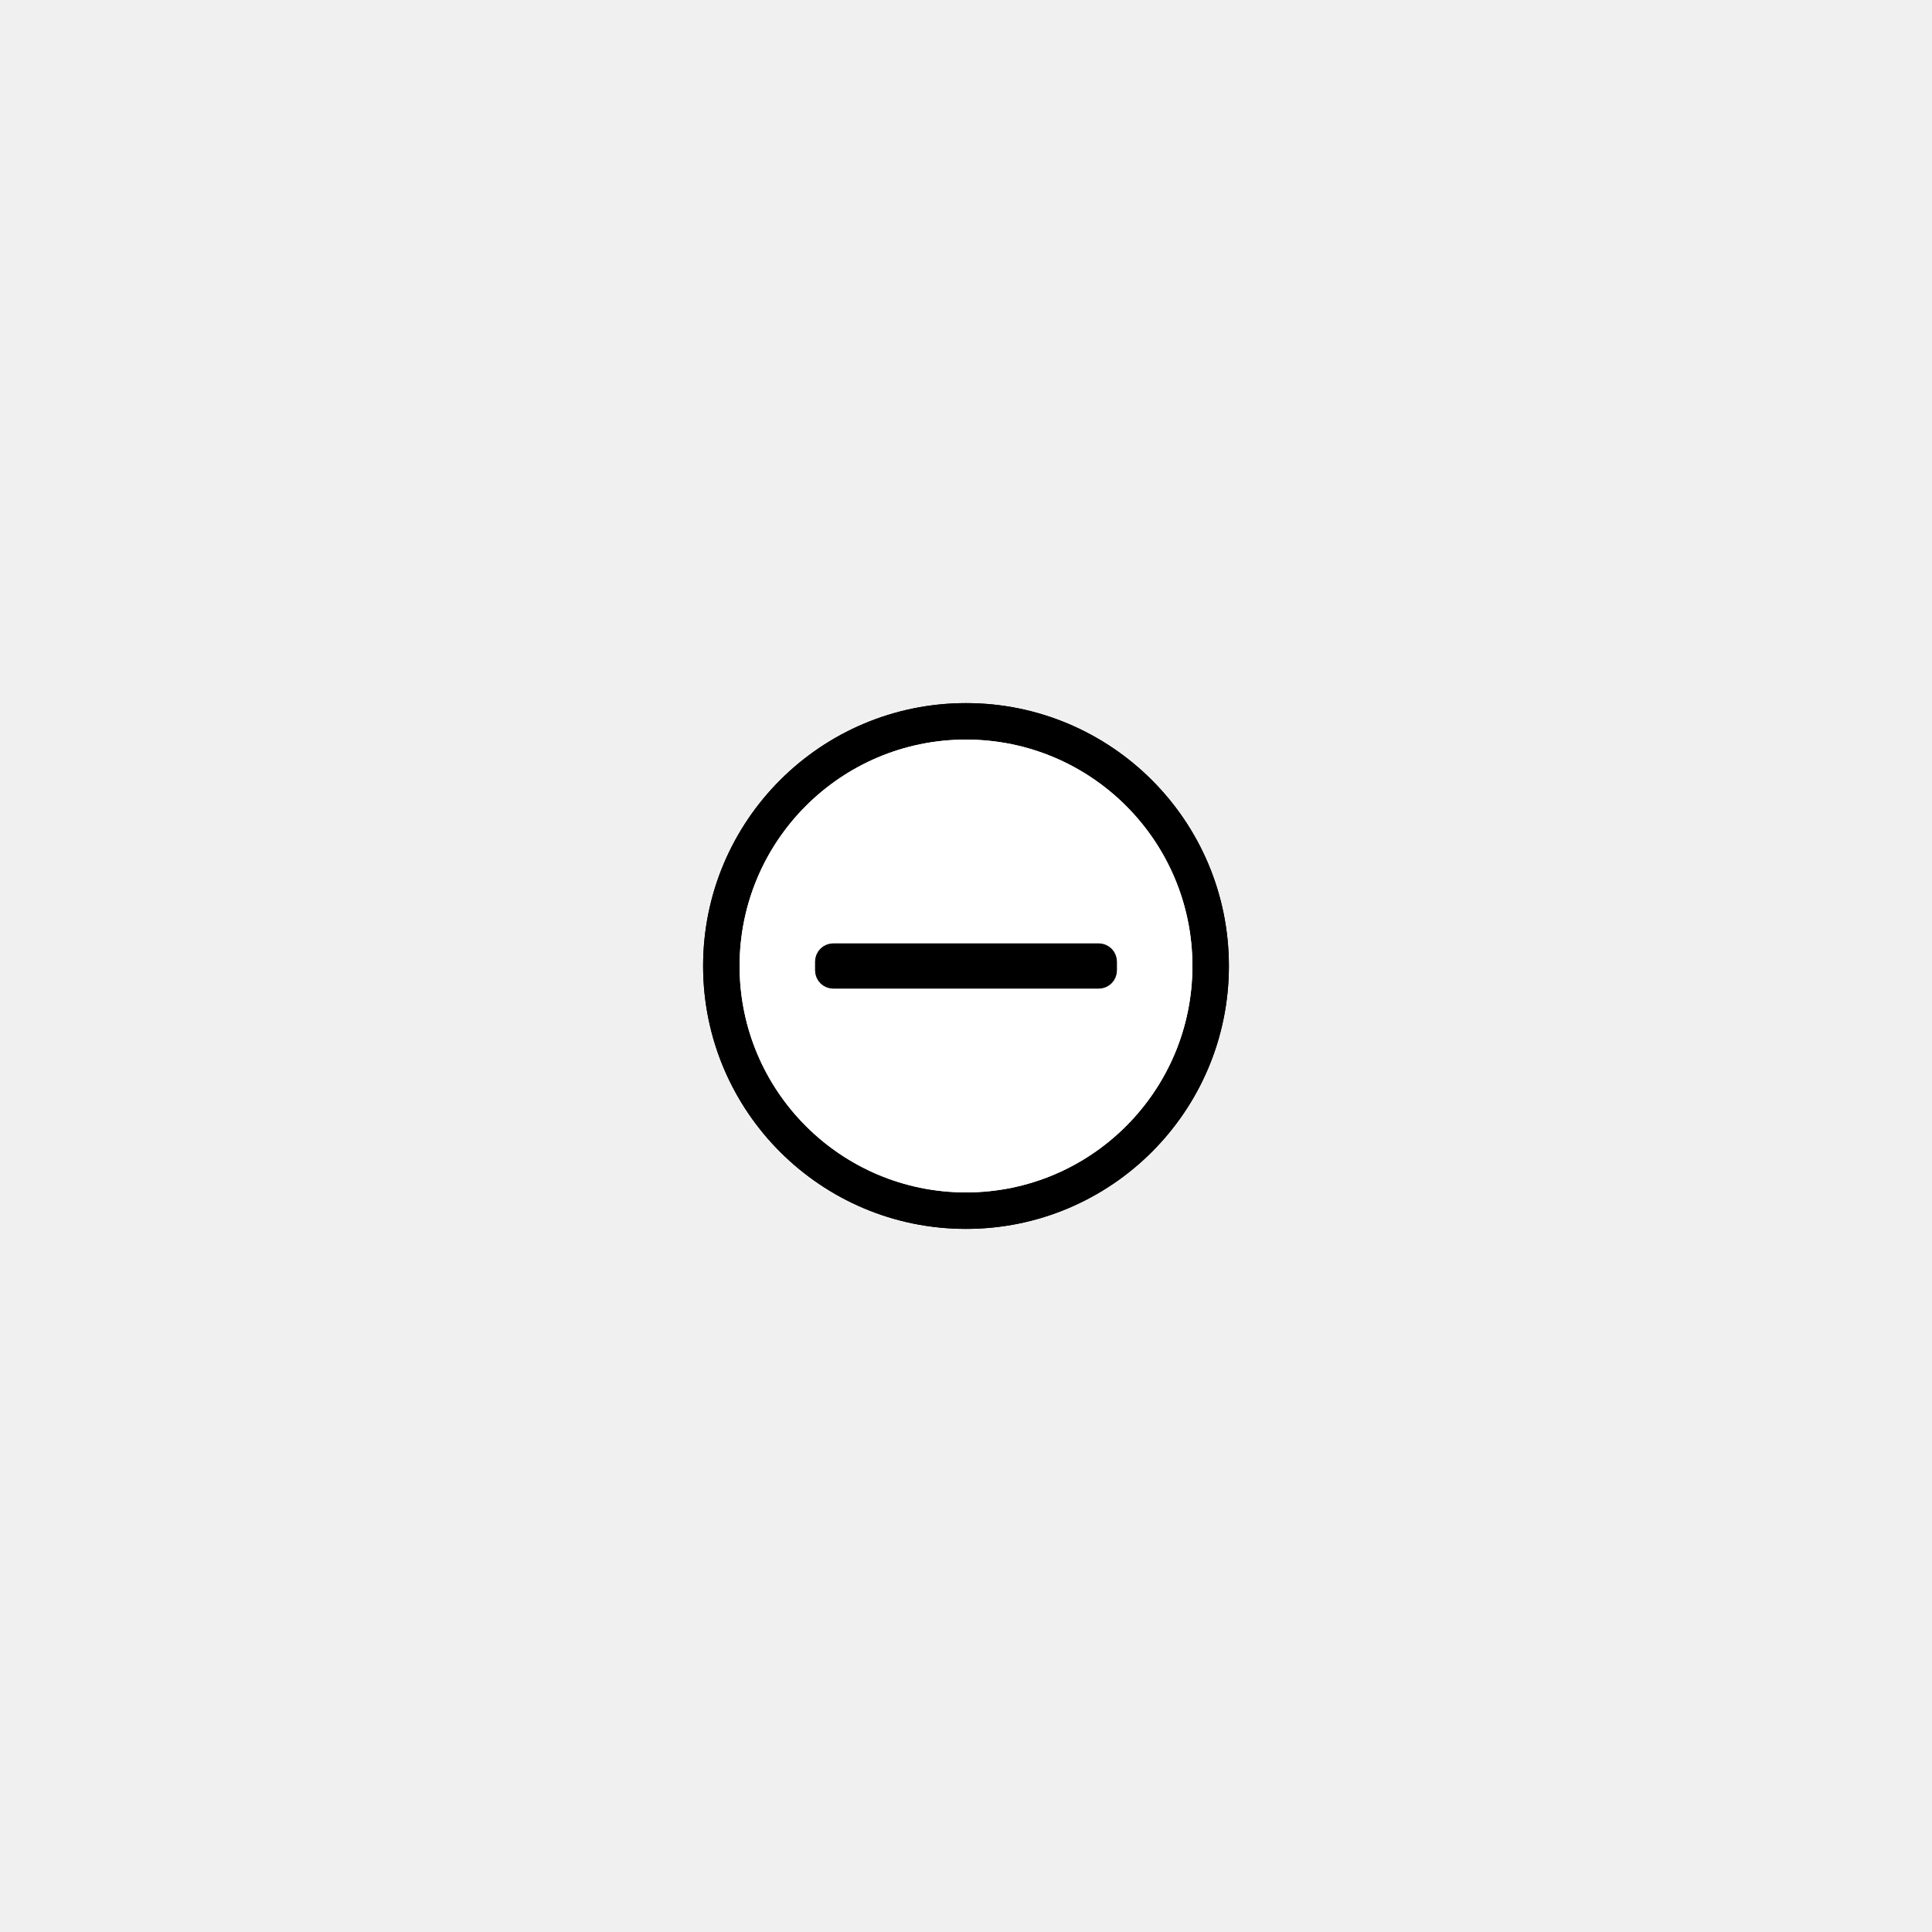
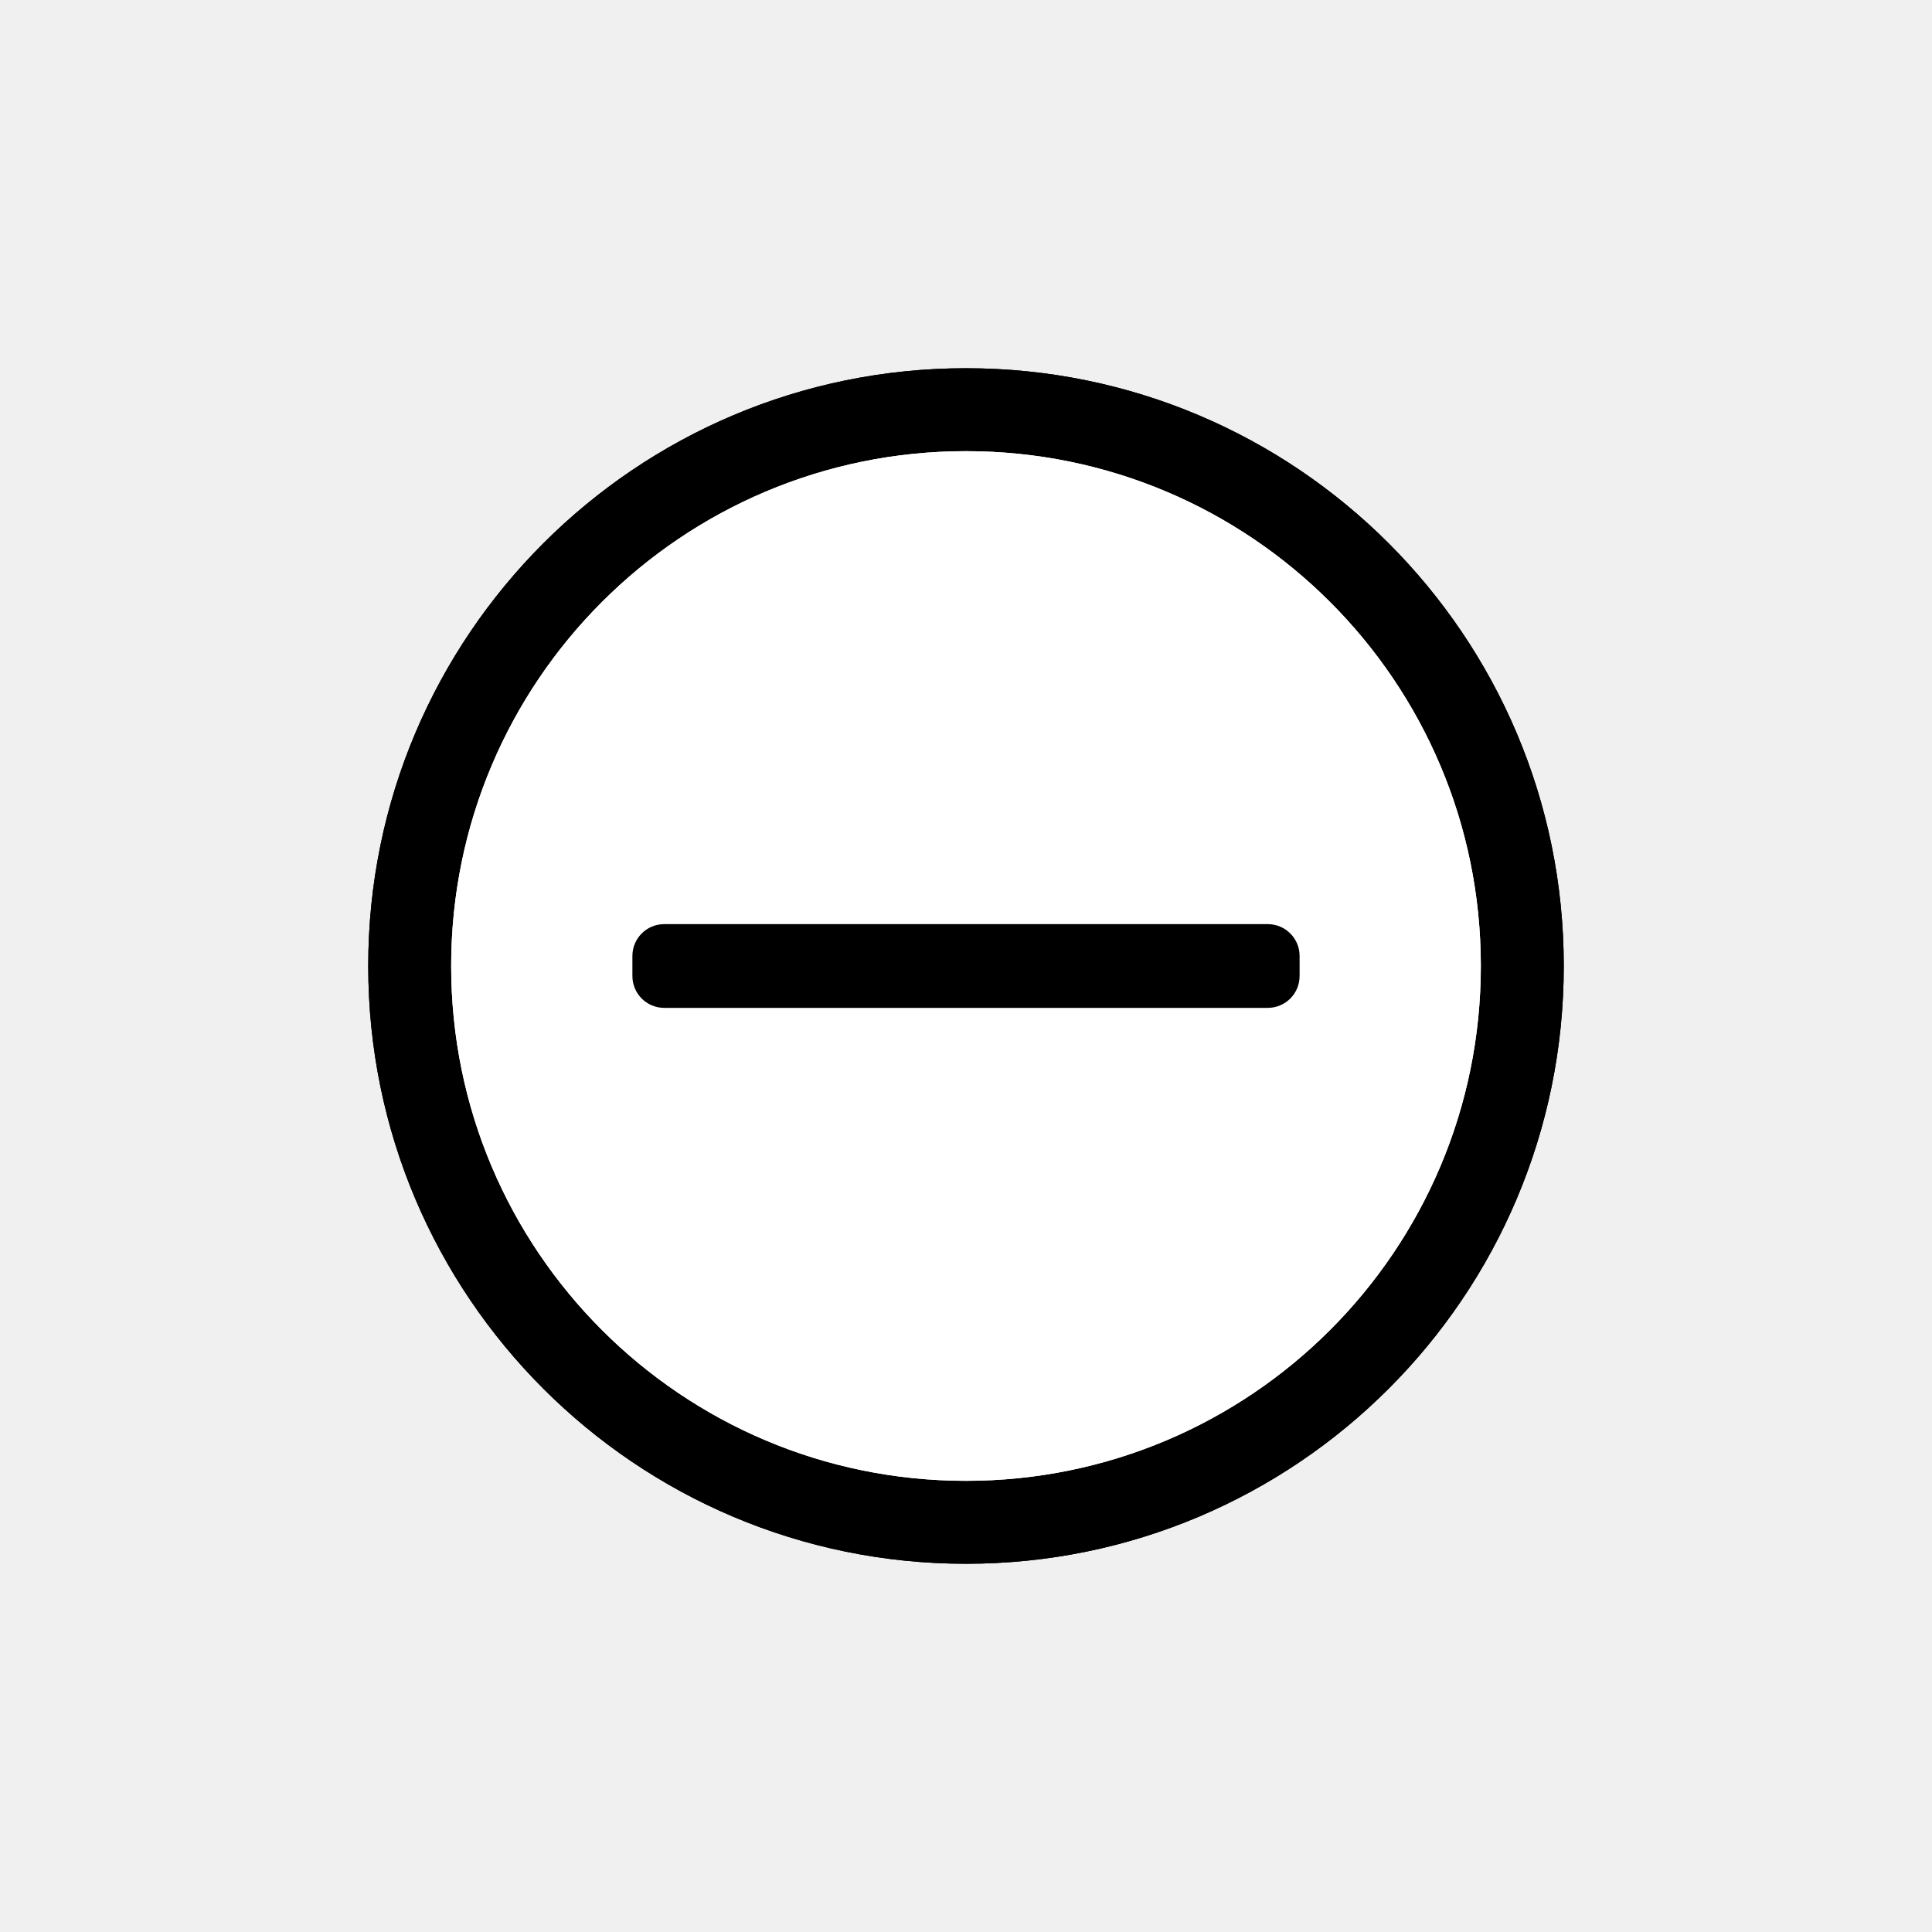
<svg xmlns="http://www.w3.org/2000/svg" style="isolation:isolate" viewBox="0 0 128 128" width="128pt" height="128pt">
  <defs>
-     <clipPath id="_clipPath_Gv2VTnnSltBPrUznsbKgw0u6TxntTyi8">
+     <clipPath id="_clipPath_WZramc7N2NcggPCjt9vuZypinf32T1PL">
      <rect width="128" height="128" />
    </clipPath>
  </defs>
-   <g clip-path="url(#_clipPath_Gv2VTnnSltBPrUznsbKgw0u6TxntTyi8)">
-     <mask id="_mask_D0AXhZGrZacJCNlGNqEgqvYB8nRFBvSK">
-       <circle vector-effect="non-scaling-stroke" cx="64" cy="64" r="17.417" fill="white" stroke="none" />
+   <g clip-path="url(#_clipPath_WZramc7N2NcggPCjt9vuZypinf32T1PL)">
+     <mask id="_mask_y7d6sluQ4DIzfNAgPHZyo0nHnzpuJ7jT">
+       <circle vector-effect="non-scaling-stroke" cx="64" cy="64" r="39.604" fill="white" stroke="none" />
    </mask>
-     <circle vector-effect="non-scaling-stroke" cx="64" cy="64" r="17.417" fill="rgb(0,0,0)" mask="url(#_mask_D0AXhZGrZacJCNlGNqEgqvYB8nRFBvSK)" stroke-width="4" stroke="rgb(0,0,0)" stroke-linejoin="miter" stroke-linecap="butt" stroke-miterlimit="4" />
-     <circle vector-effect="non-scaling-stroke" cx="64" cy="64" r="17.417" fill="rgb(0,0,0)" />
-     <mask id="_mask_cvB53spApoR3tHWqhkYVtF0UJhsFDbzR">
-       <circle vector-effect="non-scaling-stroke" cx="64" cy="64" r="15" fill="white" stroke="none" />
+     <circle vector-effect="non-scaling-stroke" cx="64" cy="64" r="39.604" fill="rgb(0,0,0)" mask="url(#_mask_y7d6sluQ4DIzfNAgPHZyo0nHnzpuJ7jT)" stroke-width="4" stroke="rgb(0,0,0)" stroke-linejoin="miter" stroke-linecap="butt" stroke-miterlimit="4" />
+     <circle vector-effect="non-scaling-stroke" cx="64" cy="64" r="39.604" fill="rgb(0,0,0)" />
+     <mask id="_mask_TiuBvb3mC806LJsGgvAqxeFO3hbOOaYU">
+       <circle vector-effect="non-scaling-stroke" cx="64" cy="64" r="34.109" fill="white" stroke="none" />
    </mask>
-     <circle vector-effect="non-scaling-stroke" cx="64" cy="64" r="15" fill="rgb(255,255,255)" mask="url(#_mask_cvB53spApoR3tHWqhkYVtF0UJhsFDbzR)" stroke-width="4" stroke="rgb(255,255,255)" stroke-linejoin="miter" stroke-linecap="butt" stroke-miterlimit="4" />
-     <circle vector-effect="non-scaling-stroke" cx="64" cy="64" r="15" fill="rgb(255,255,255)" />
-     <path d="M 55.207 63 L 72.793 63 C 73.183 63 73.5 63.317 73.5 63.707 L 73.5 64.293 C 73.5 64.683 73.183 65 72.793 65 L 55.207 65 C 54.817 65 54.5 64.683 54.5 64.293 L 54.5 63.707 C 54.5 63.317 54.817 63 55.207 63 Z" style="stroke:none;fill:#000000;stroke-miterlimit:10;" />
-     <path d="M 55.207 63 L 72.793 63 C 73.183 63 73.5 63.317 73.5 63.707 L 73.5 64.293 C 73.5 64.683 73.183 65 72.793 65 L 55.207 65 C 54.817 65 54.5 64.683 54.5 64.293 L 54.5 63.707 C 54.5 63.317 54.817 63 55.207 63 Z" style="fill:none;stroke:#000000;stroke-width:1;stroke-linecap:square;stroke-miterlimit:2;" />
+     <circle vector-effect="non-scaling-stroke" cx="64" cy="64" r="34.109" fill="rgb(255,255,255)" mask="url(#_mask_TiuBvb3mC806LJsGgvAqxeFO3hbOOaYU)" stroke-width="4" stroke="rgb(255,255,255)" stroke-linejoin="miter" stroke-linecap="butt" stroke-miterlimit="4" />
+     <circle vector-effect="non-scaling-stroke" cx="64" cy="64" r="34.109" fill="rgb(255,255,255)" />
+     <path d="M 44.006 61.726 L 83.994 61.726 C 84.882 61.726 85.602 62.447 85.602 63.334 L 85.602 64.666 C 85.602 65.553 84.882 66.274 83.994 66.274 L 44.006 66.274 C 43.118 66.274 42.398 65.553 42.398 64.666 L 42.398 63.334 C 42.398 62.447 43.118 61.726 44.006 61.726 Z" style="stroke:none;fill:#000000;stroke-miterlimit:10;" />
+     <path d="M 44.006 61.726 L 83.994 61.726 C 84.882 61.726 85.602 62.447 85.602 63.334 L 85.602 64.666 C 85.602 65.553 84.882 66.274 83.994 66.274 L 44.006 66.274 C 43.118 66.274 42.398 65.553 42.398 64.666 L 42.398 63.334 C 42.398 62.447 43.118 61.726 44.006 61.726 Z" style="fill:none;stroke:#000000;stroke-width:1;stroke-linecap:square;stroke-miterlimit:2;" />
  </g>
</svg>
